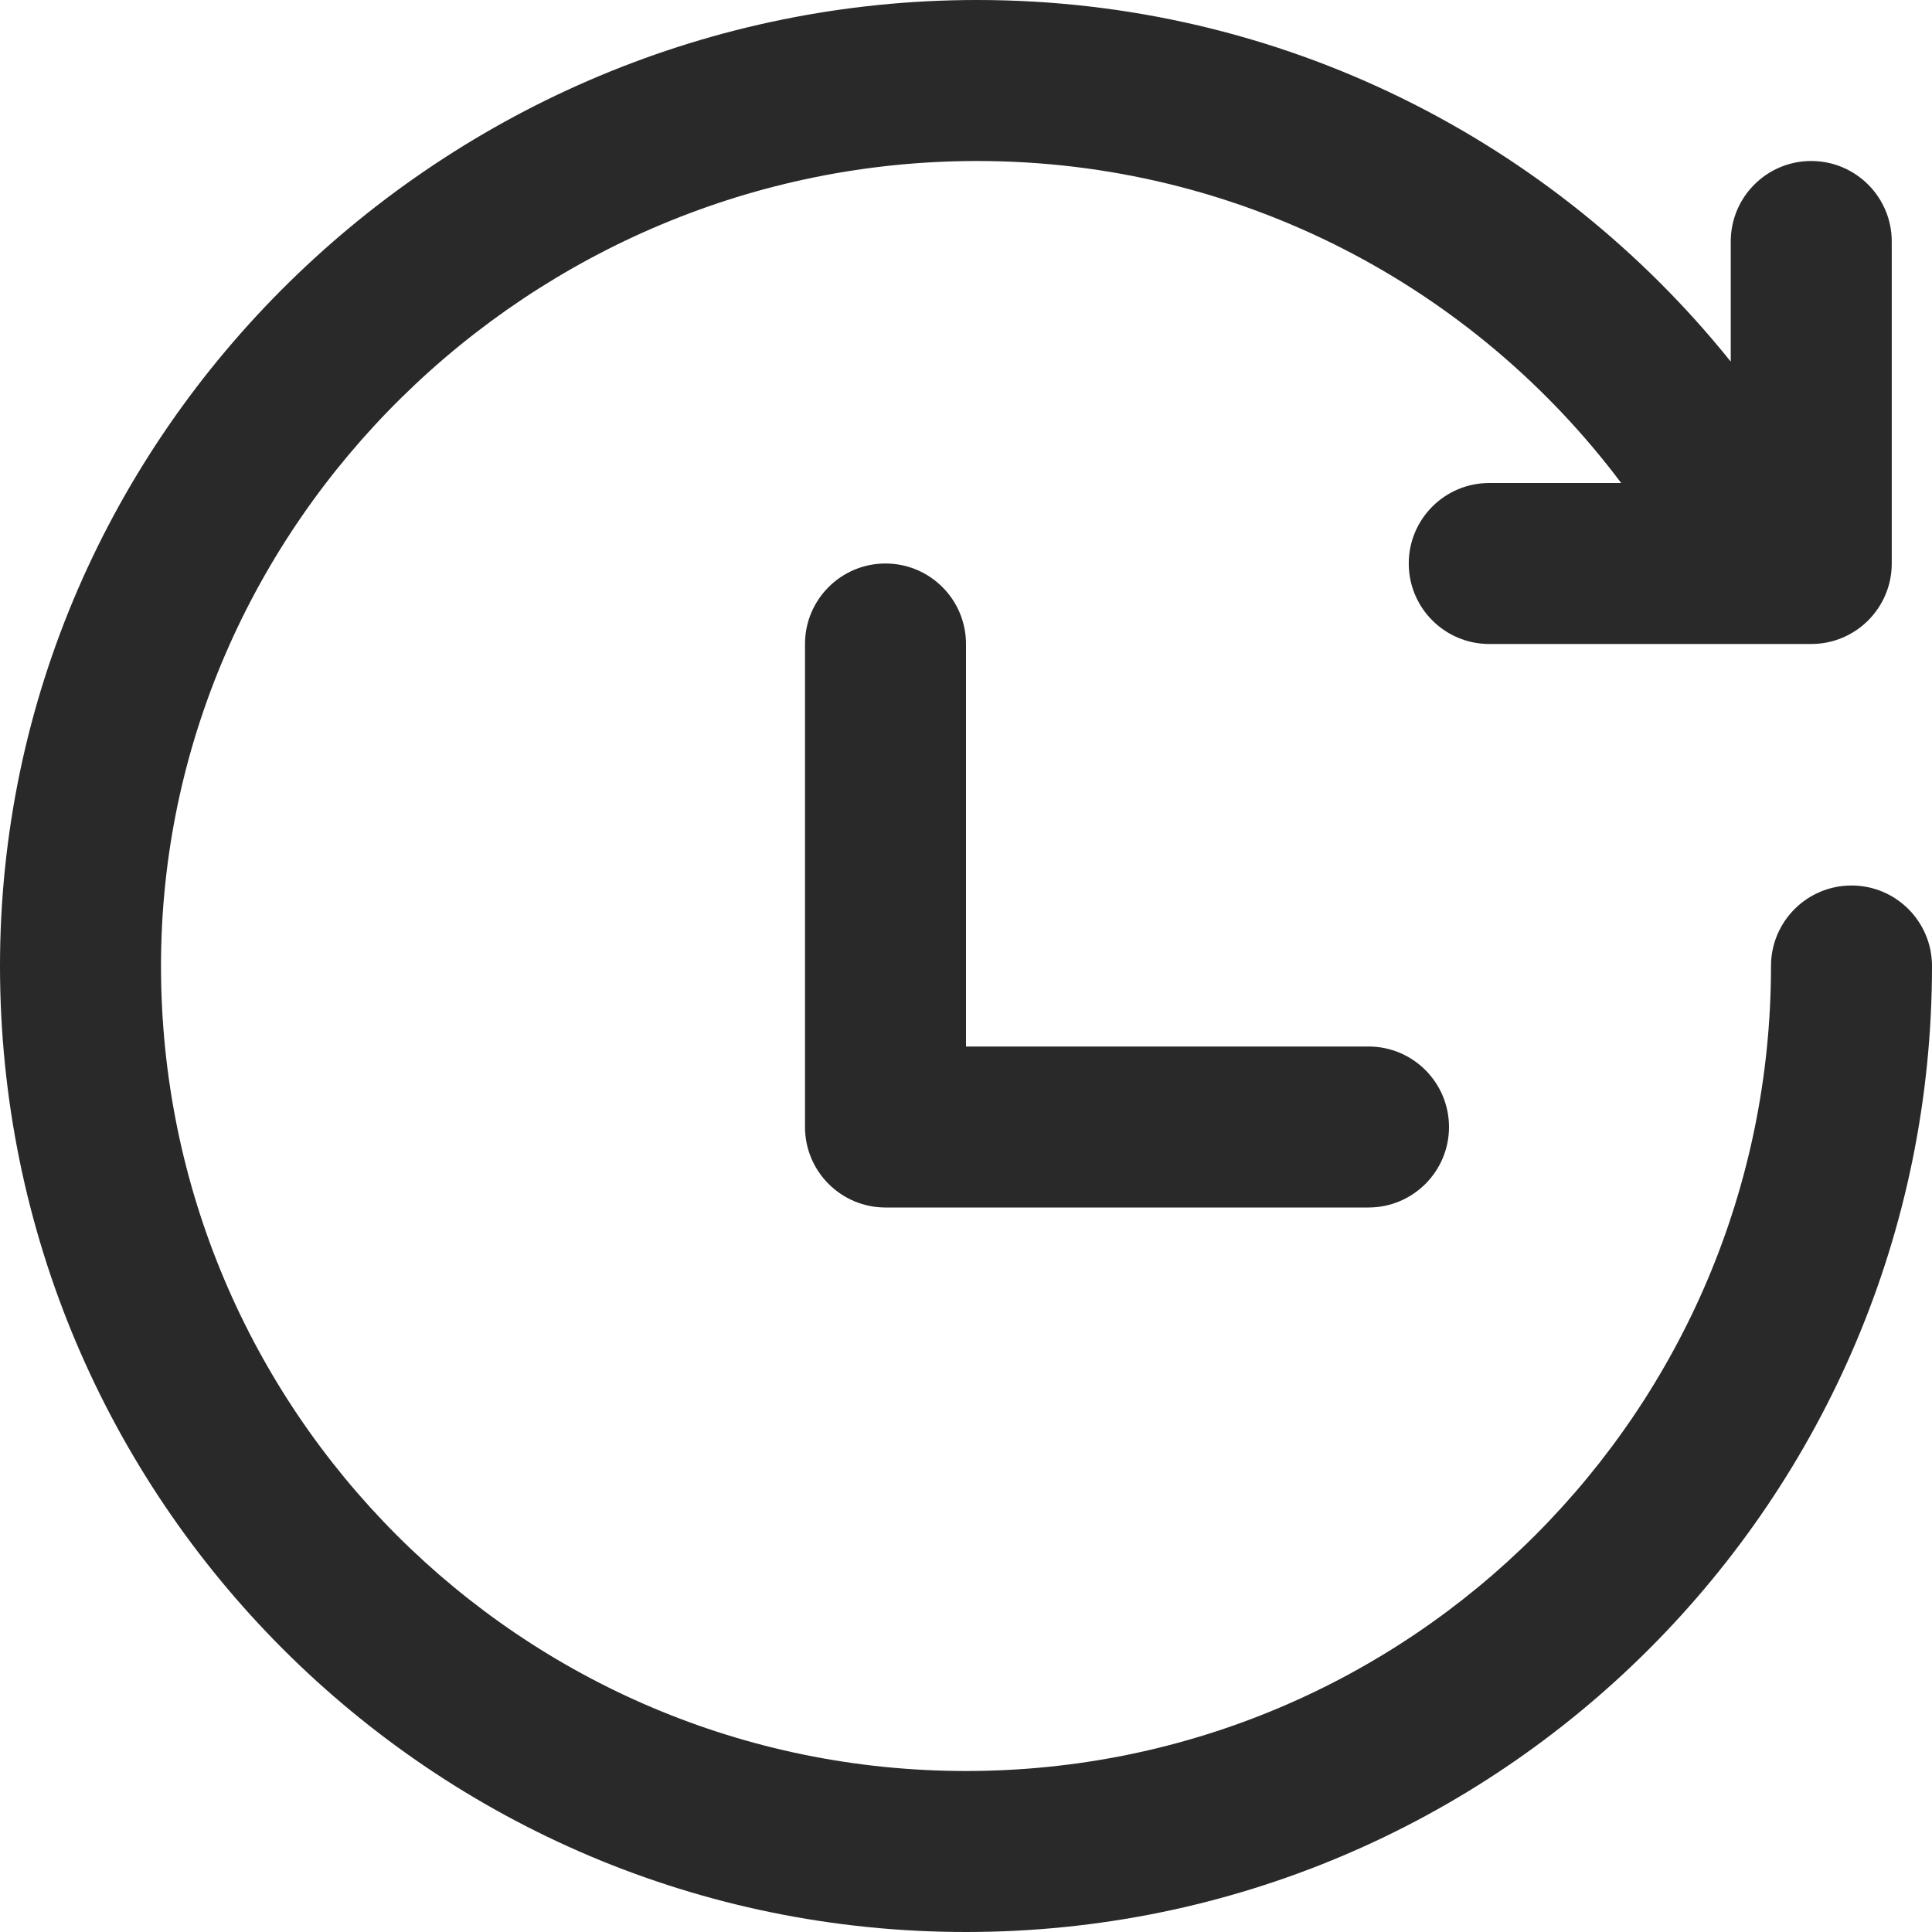
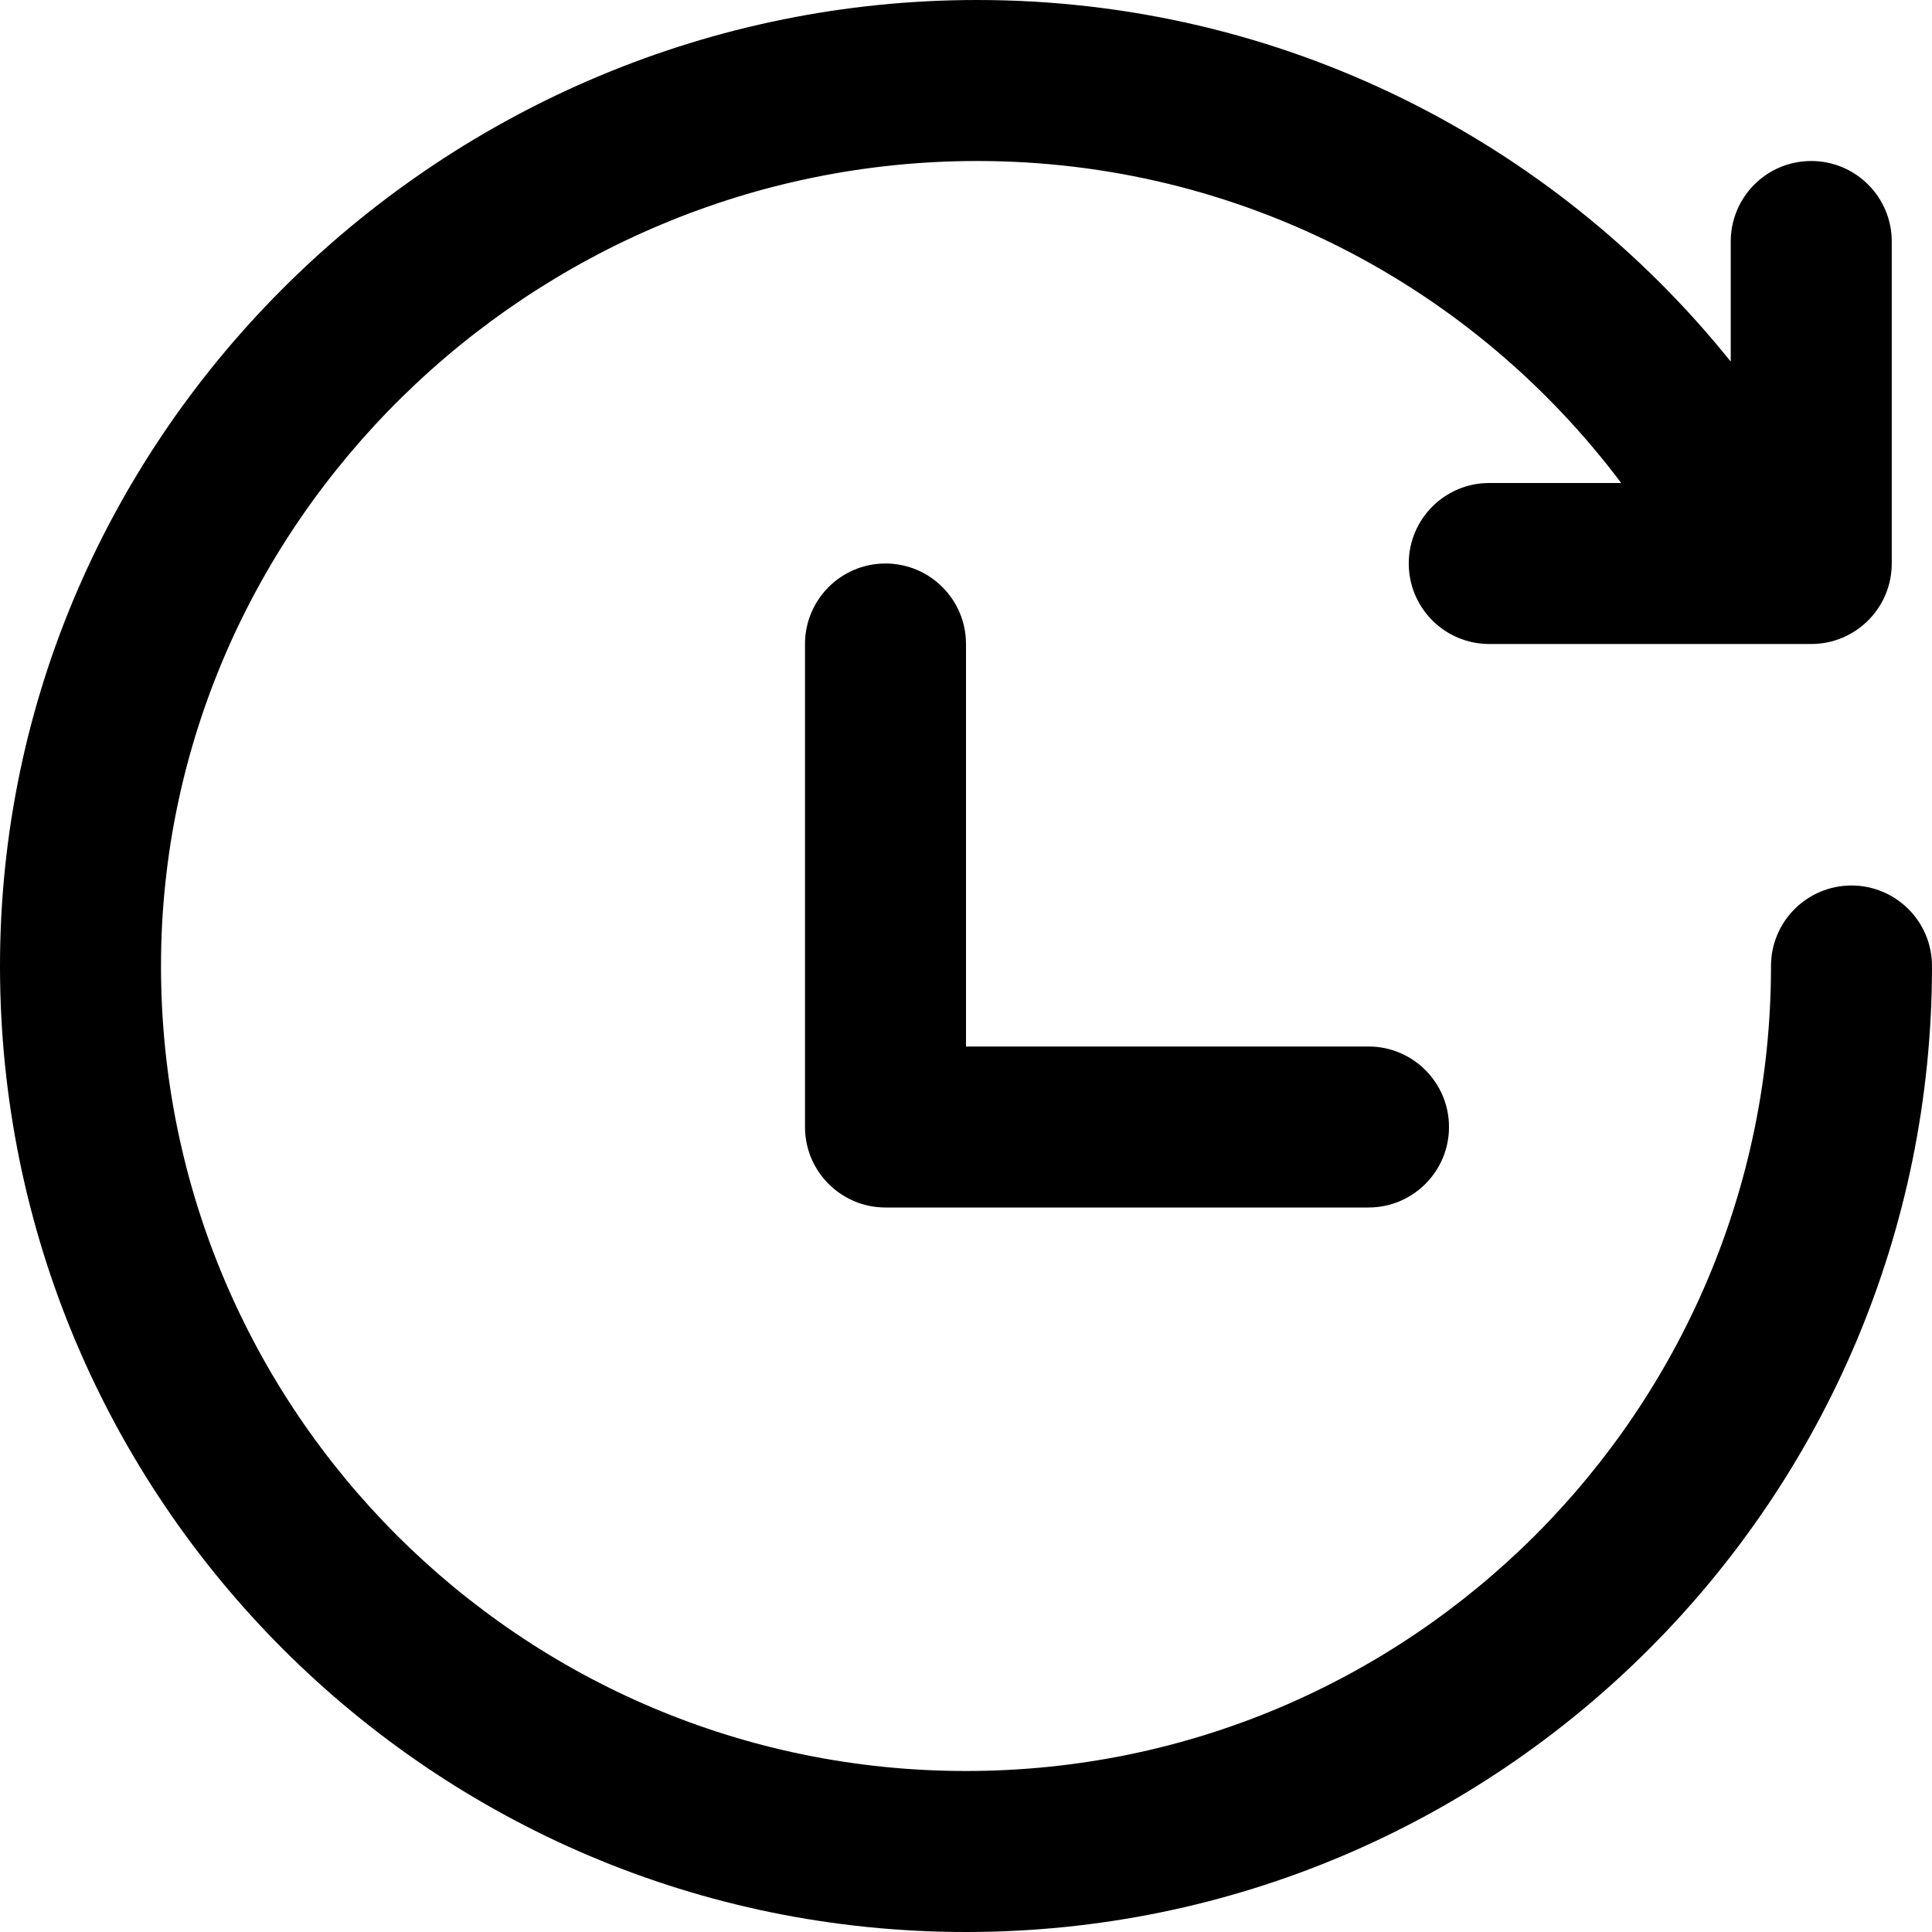
- <svg xmlns="http://www.w3.org/2000/svg" viewBox="0 0 24 24" fill="none">
-   <path fill-rule="evenodd" clip-rule="evenodd" d="M12.138 2C6.599 2 2 6.493 2 12C2 17.523 6.477 22 12 22C17.523 22 22 17.523 22 12C22 11.448 22.448 11 23 11C23.552 11 24 11.448 24 12C24 18.627 18.627 24 12 24C5.373 24 0 18.627 0 12C0 5.356 5.527 0 12.138 0C15.925 0 19.302 1.755 21.5 4.492V3C21.5 2.448 21.947 2 22.5 2C23.052 2 23.5 2.448 23.5 3V6.979L23.5 7C23.5 7.552 23.052 8 22.5 8H18.5C17.948 8 17.5 7.552 17.5 7C17.5 6.448 17.948 6 18.5 6H20.139C18.314 3.569 15.409 2 12.138 2ZM10 8C10 7.448 10.448 7 11 7C11.552 7 12 7.448 12 8V13H17C17.552 13 18 13.448 18 14C18 14.552 17.552 15 17 15H11C10.448 15 10 14.552 10 14L10 13.985V8Z" fill="#292929" />
+ <svg xmlns="http://www.w3.org/2000/svg" viewBox="0 0 24 24" fill="currentColor">
+   <path class="icon__shape" fill-rule="evenodd" clip-rule="evenodd" d="M12.138 2C6.599 2 2 6.493 2 12C2 17.523 6.477 22 12 22C17.523 22 22 17.523 22 12C22 11.448 22.448 11 23 11C23.552 11 24 11.448 24 12C24 18.627 18.627 24 12 24C5.373 24 0 18.627 0 12C0 5.356 5.527 0 12.138 0C15.925 0 19.302 1.755 21.5 4.492V3C21.5 2.448 21.947 2 22.5 2C23.052 2 23.5 2.448 23.5 3V6.979L23.5 7C23.5 7.552 23.052 8 22.5 8H18.5C17.948 8 17.5 7.552 17.5 7C17.5 6.448 17.948 6 18.5 6H20.139C18.314 3.569 15.409 2 12.138 2ZM10 8C10 7.448 10.448 7 11 7C11.552 7 12 7.448 12 8V13H17C17.552 13 18 13.448 18 14C18 14.552 17.552 15 17 15H11C10.448 15 10 14.552 10 14L10 13.985V8Z" />
</svg>
